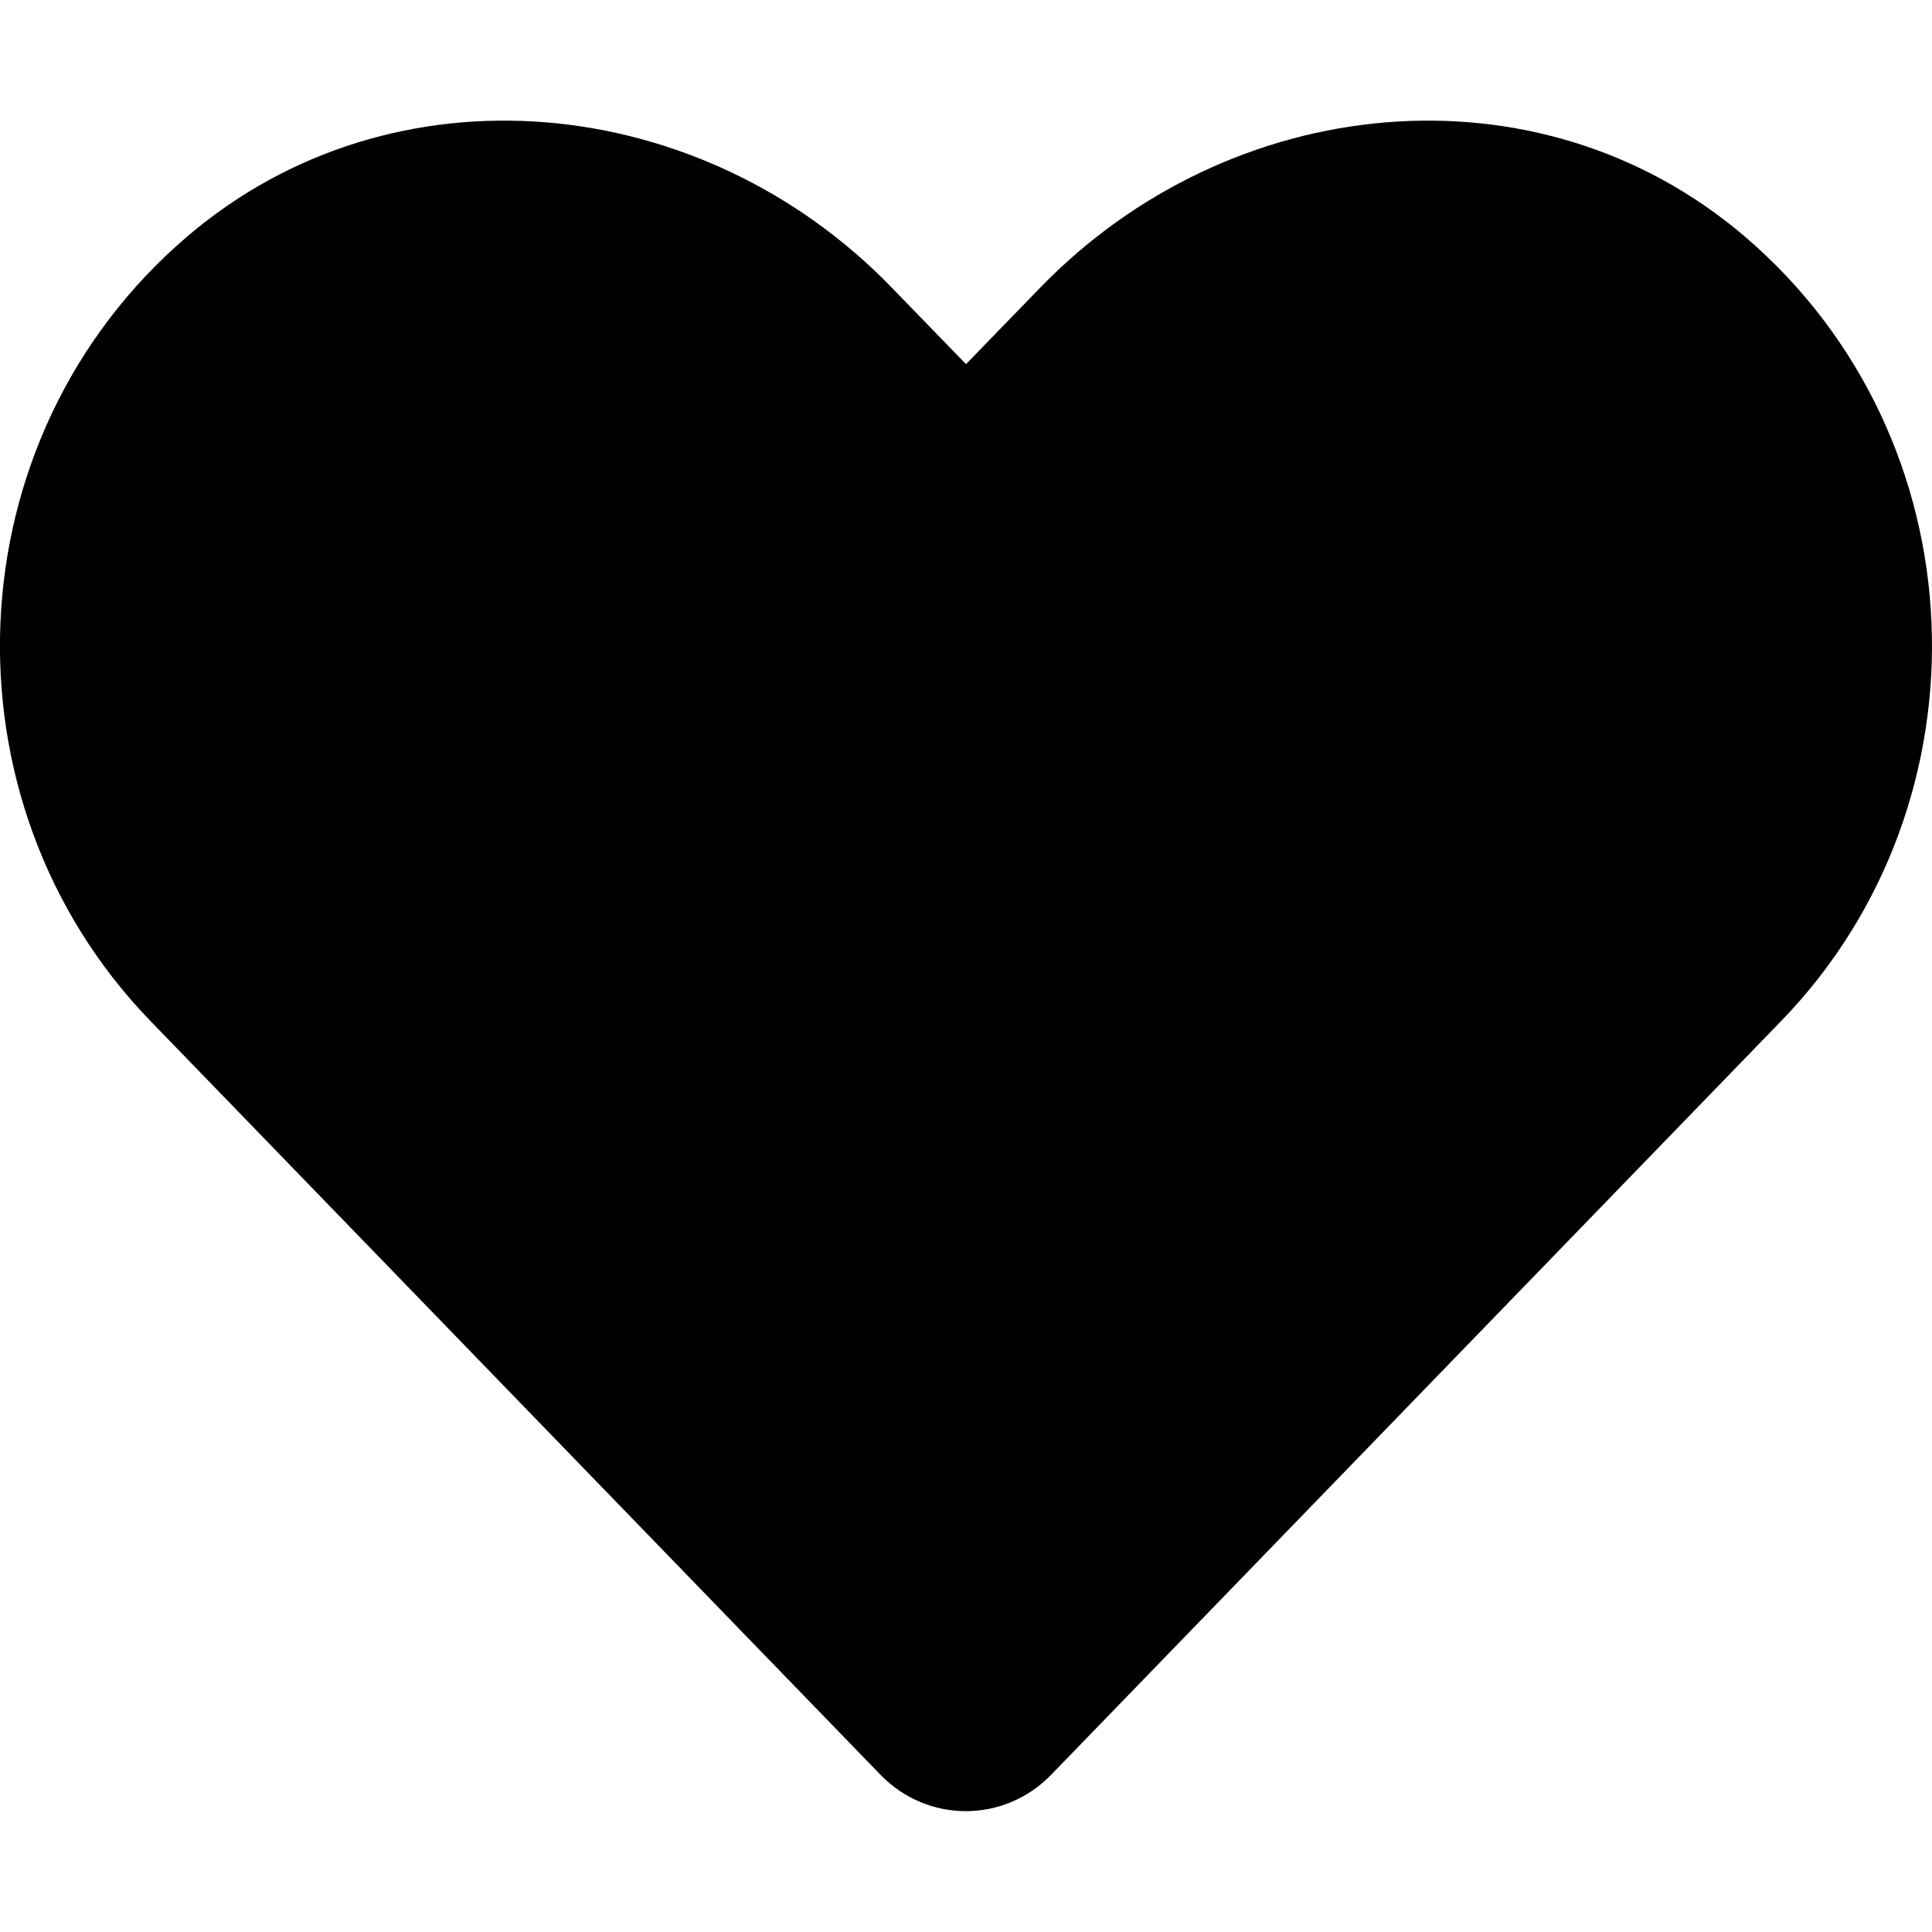
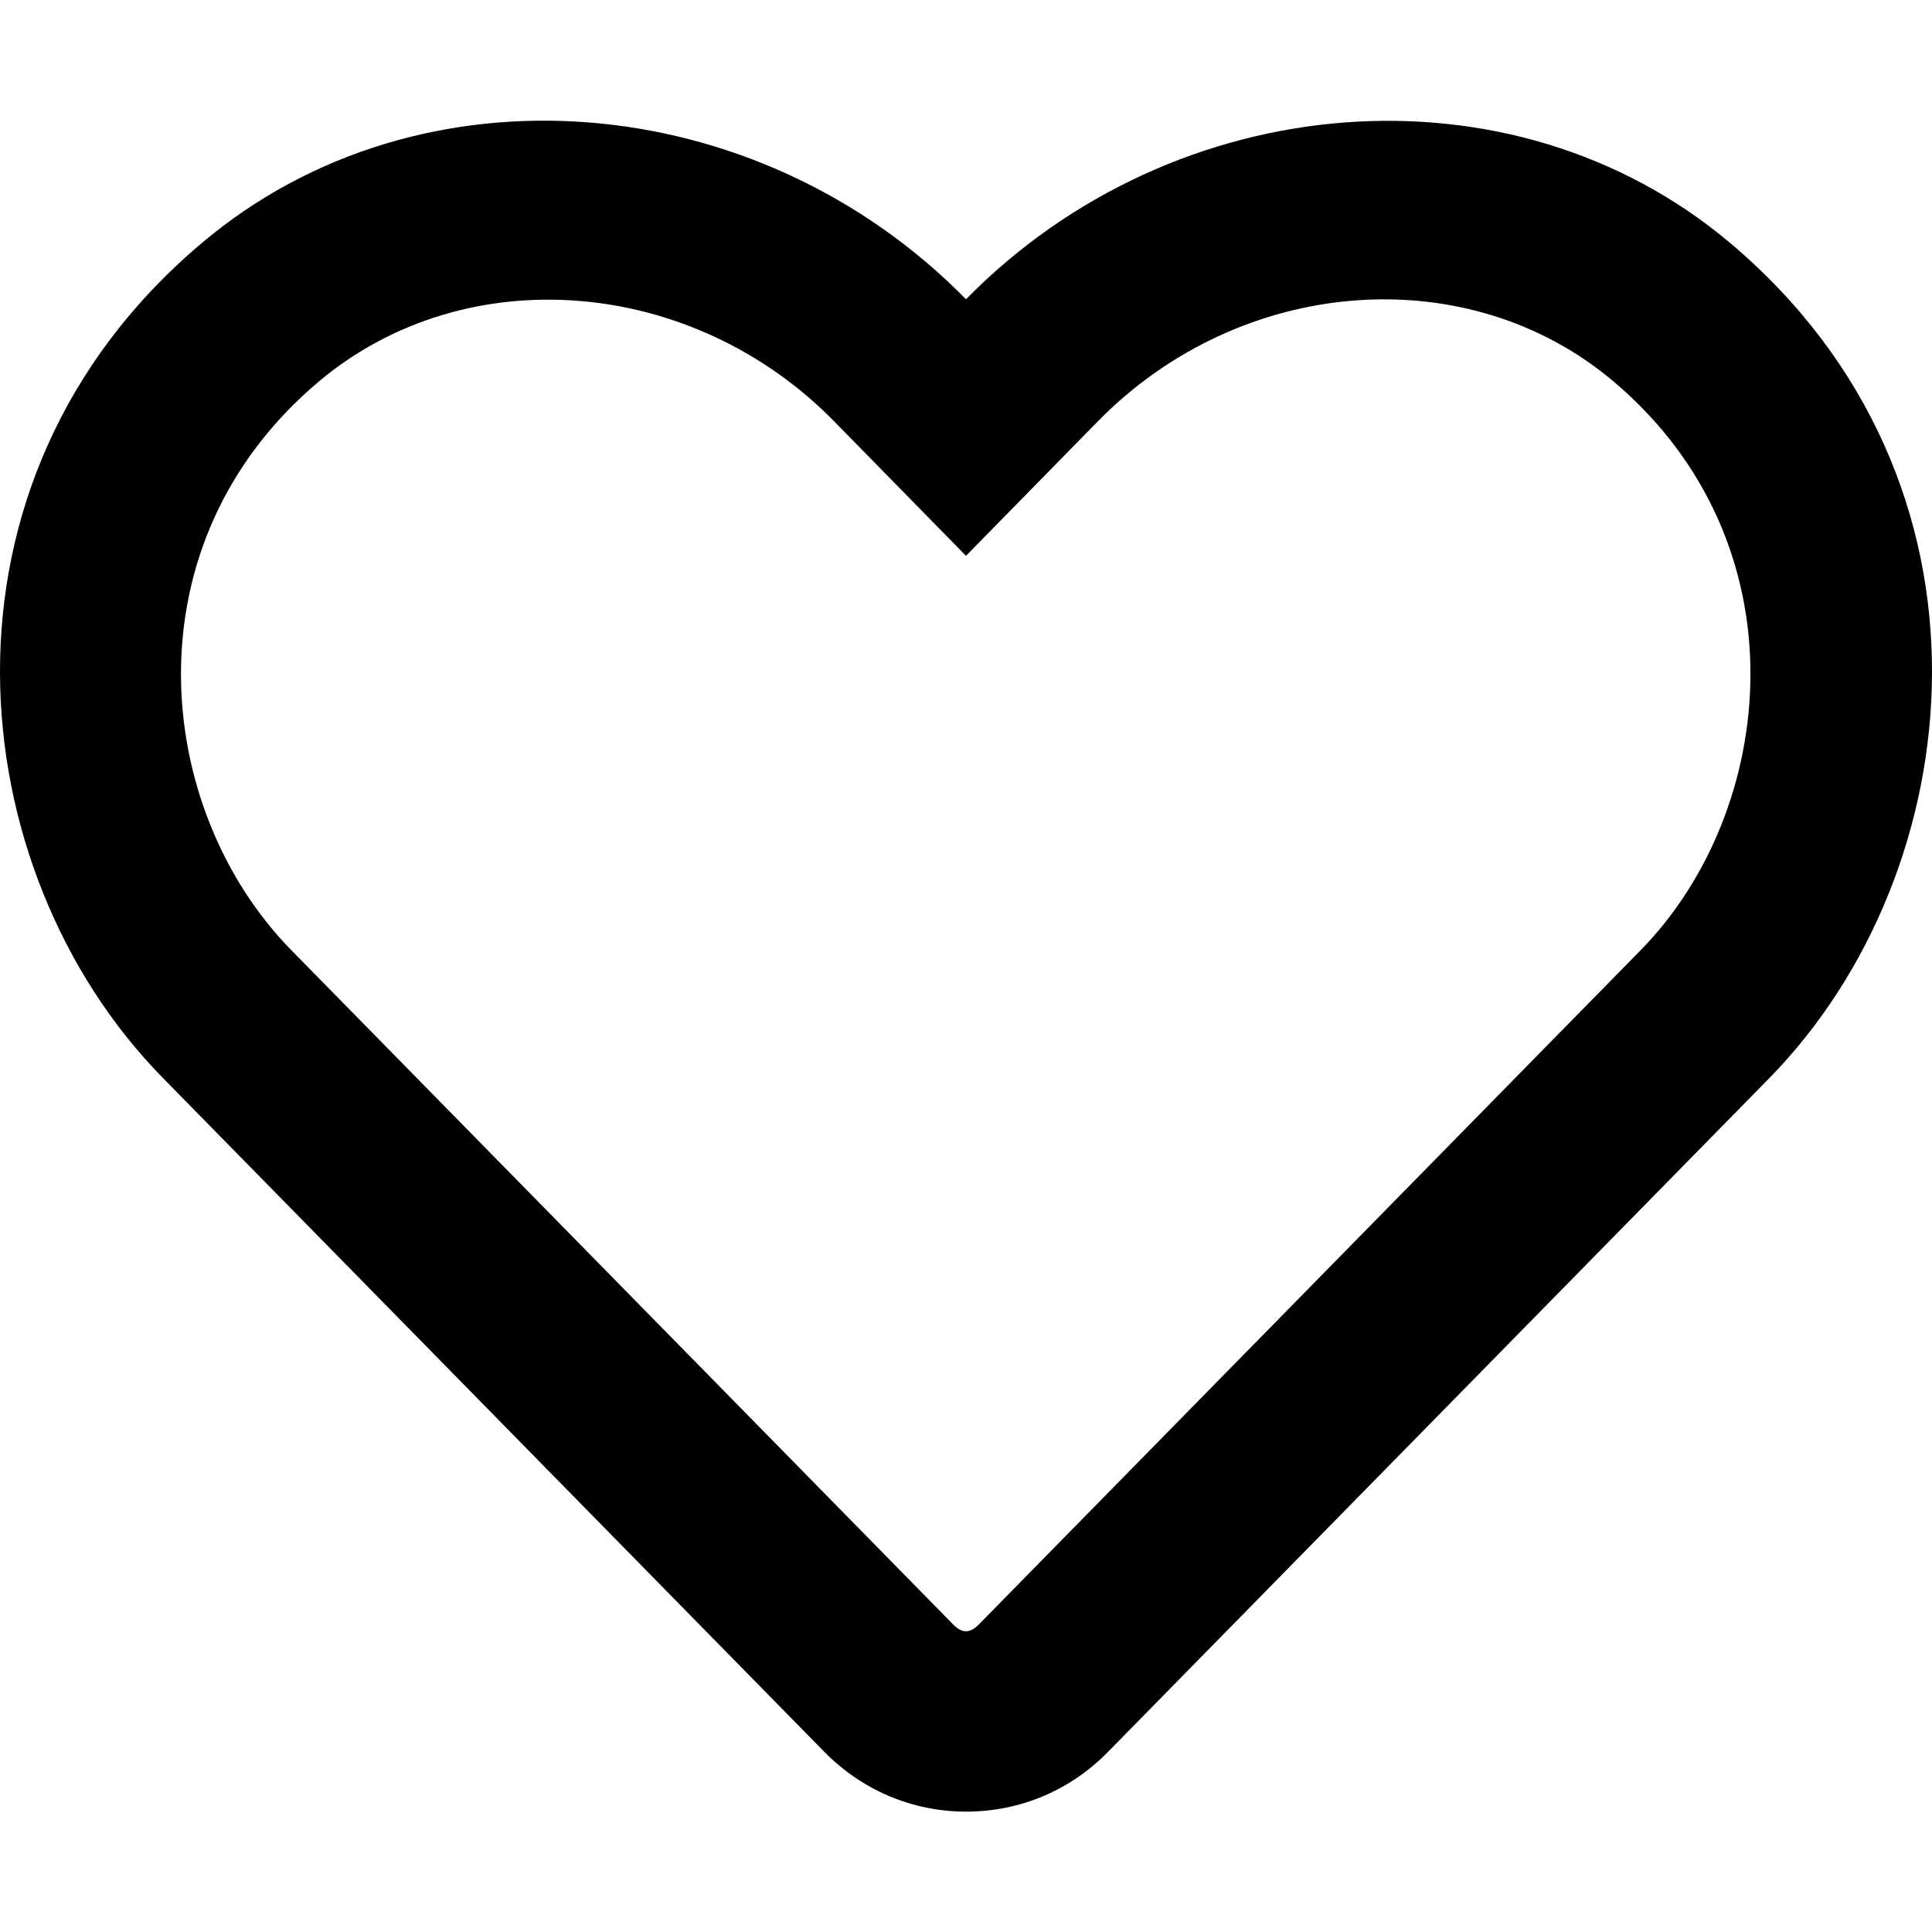
<svg xmlns="http://www.w3.org/2000/svg" viewBox="0 0 512 512">
-   <path d="M462.3 62.6C407.5 15.9 326 24.3 275.7 76.2L256 96.5l-19.7-20.3C186.1 24.3 104.5 15.9 49.7 62.6c-62.8 53.6-66.1 149.8-9.9 207.9l193.5 199.8c12.5 12.9 32.8 12.9 45.3 0l193.5-199.8c56.3-58.1 53-154.3-9.8-207.9z" />
+   <path d="M458.4 64.3C400.6 15.7 311.3 23 256 79.3 200.7 23 111.4 15.6 53.6 64.3-21.6 127.6-10.6 230.8 43 285.5l175.4 178.7c10 10.2 23.4 15.9 37.6 15.9 14.3 0 27.6-5.6 37.6-15.8L469 285.6c53.5-54.7 64.7-157.9-10.6-221.3zm-23.6 187.5L259.4 430.5c-2.4 2.4-4.4 2.4-6.8 0L77.2 251.8c-36.5-37.2-43.9-107.6 7.3-150.7 38.9-32.7 98.9-27.8 136.5 10.5l35 35.7 35-35.7c37.8-38.5 97.8-43.2 136.5-10.6 51.1 43.1 43.5 113.9 7.3 150.8z" />
</svg>
